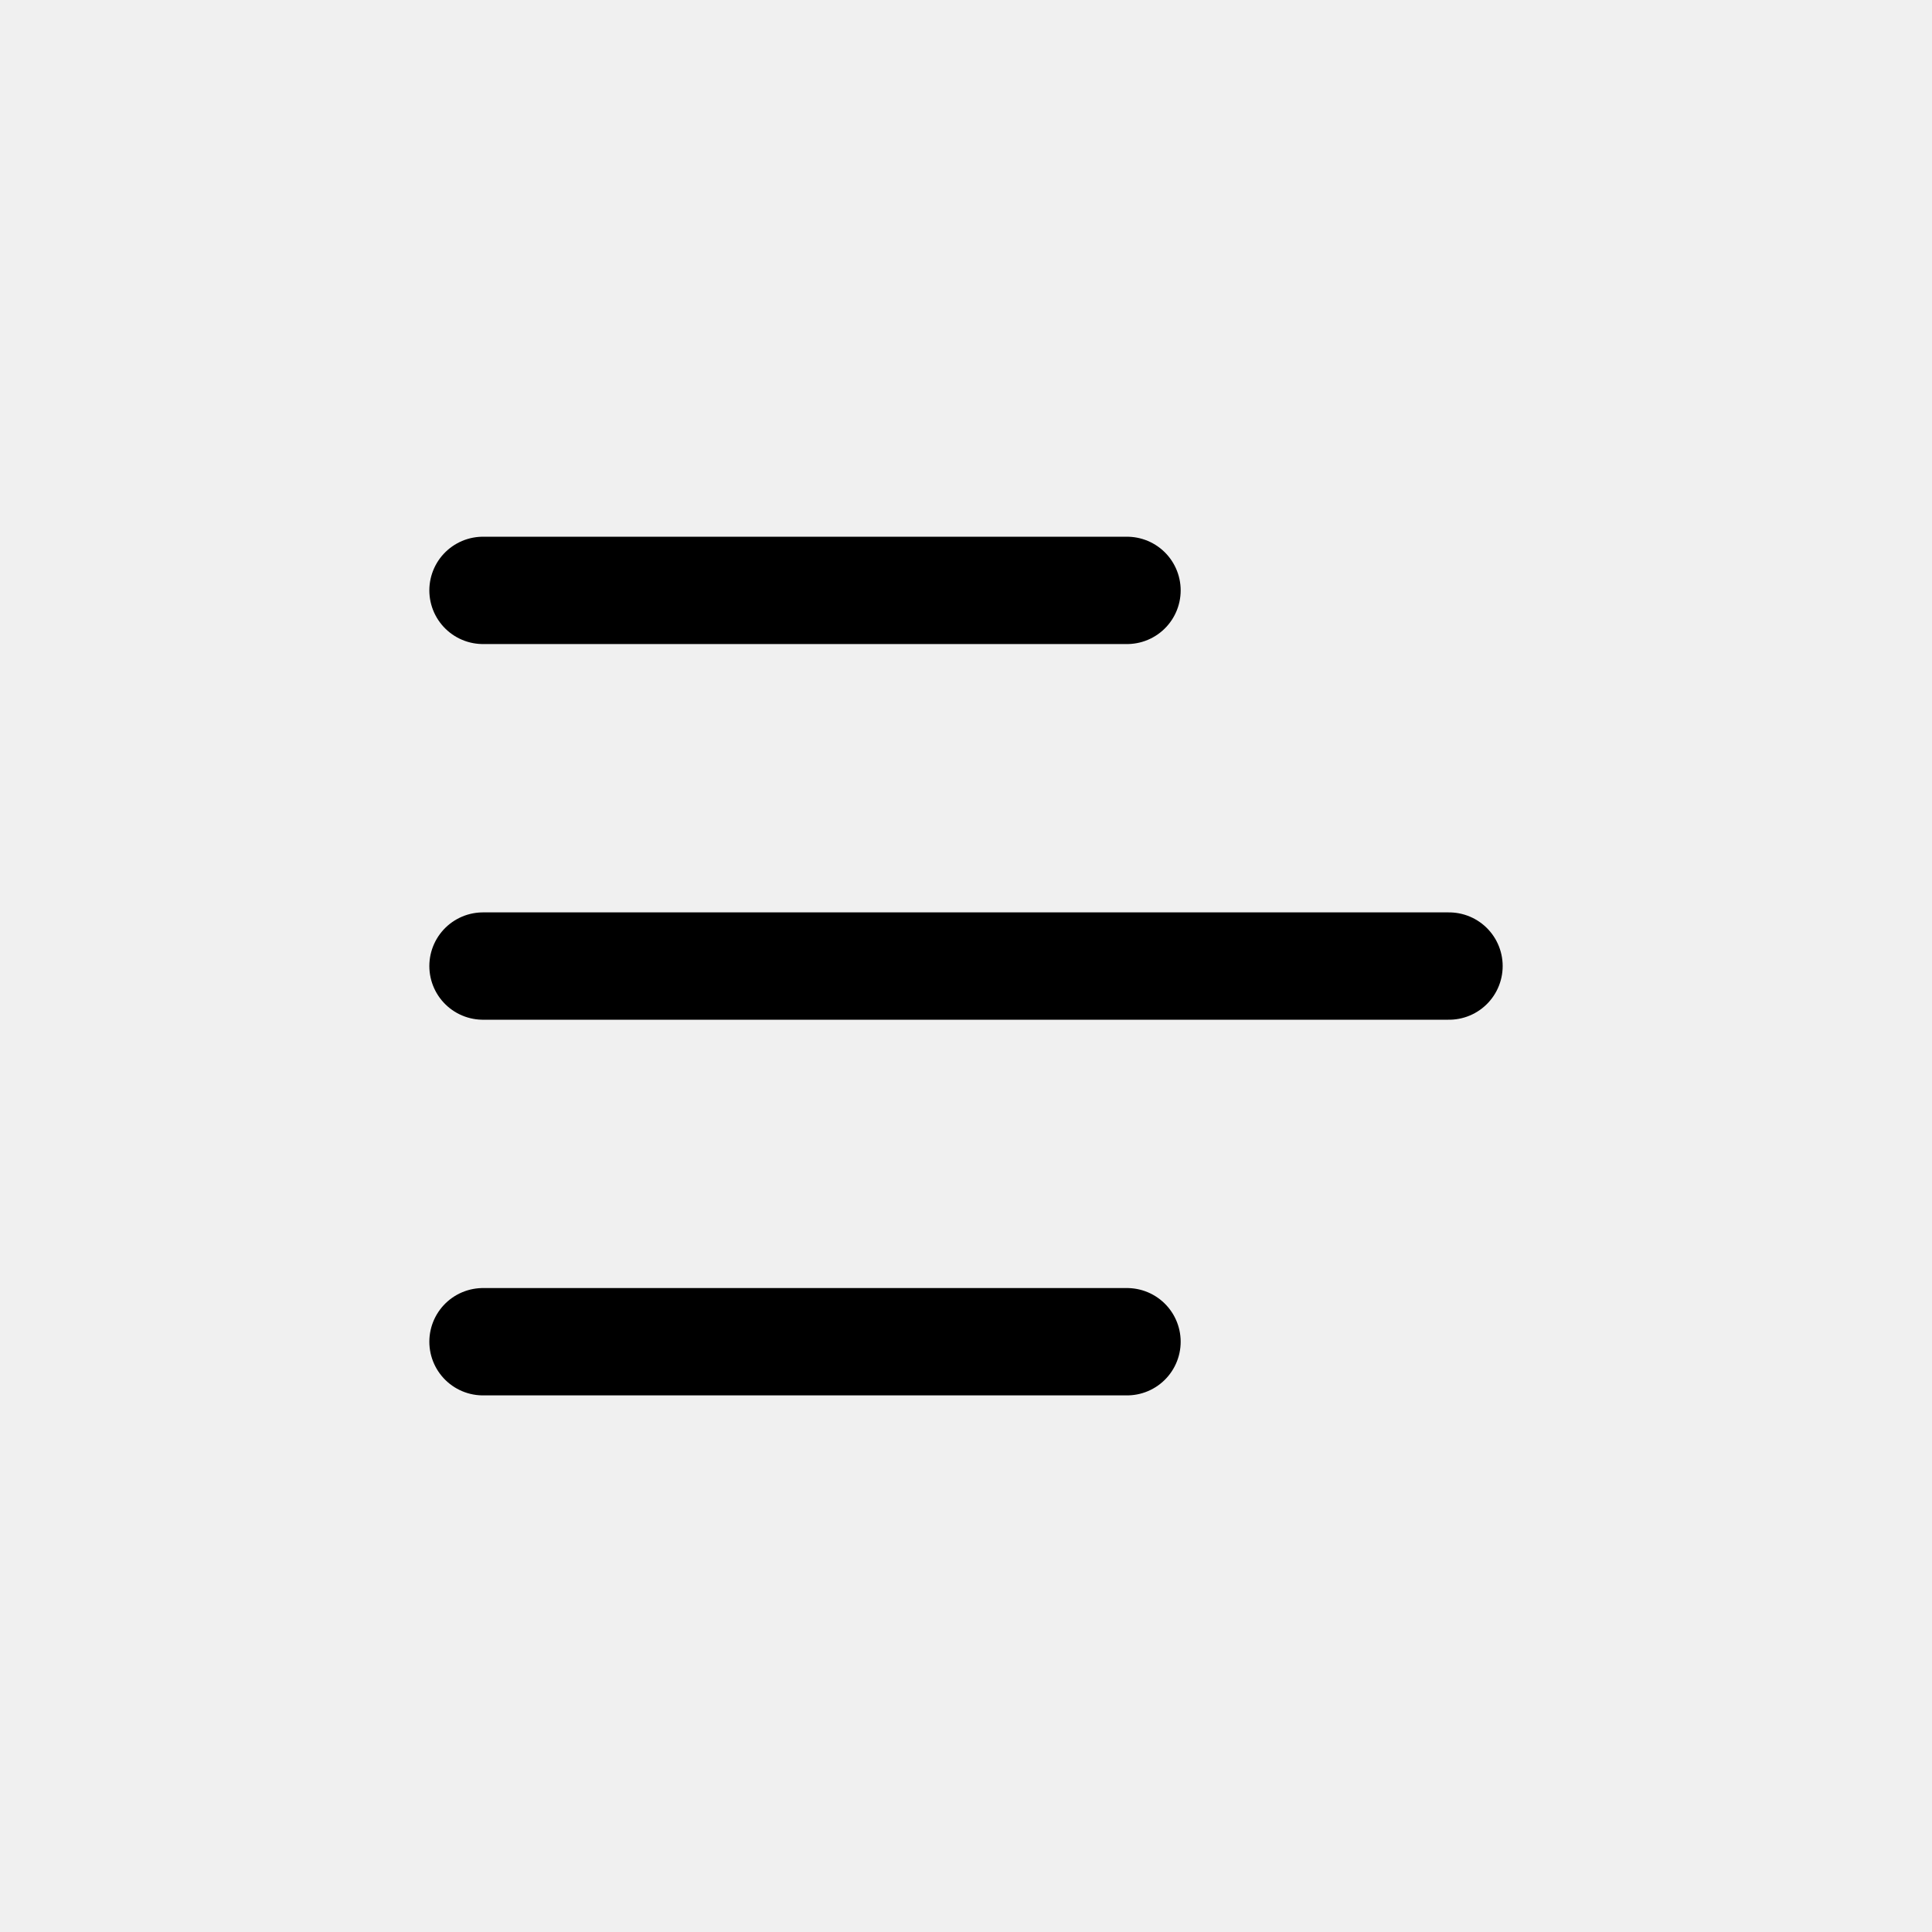
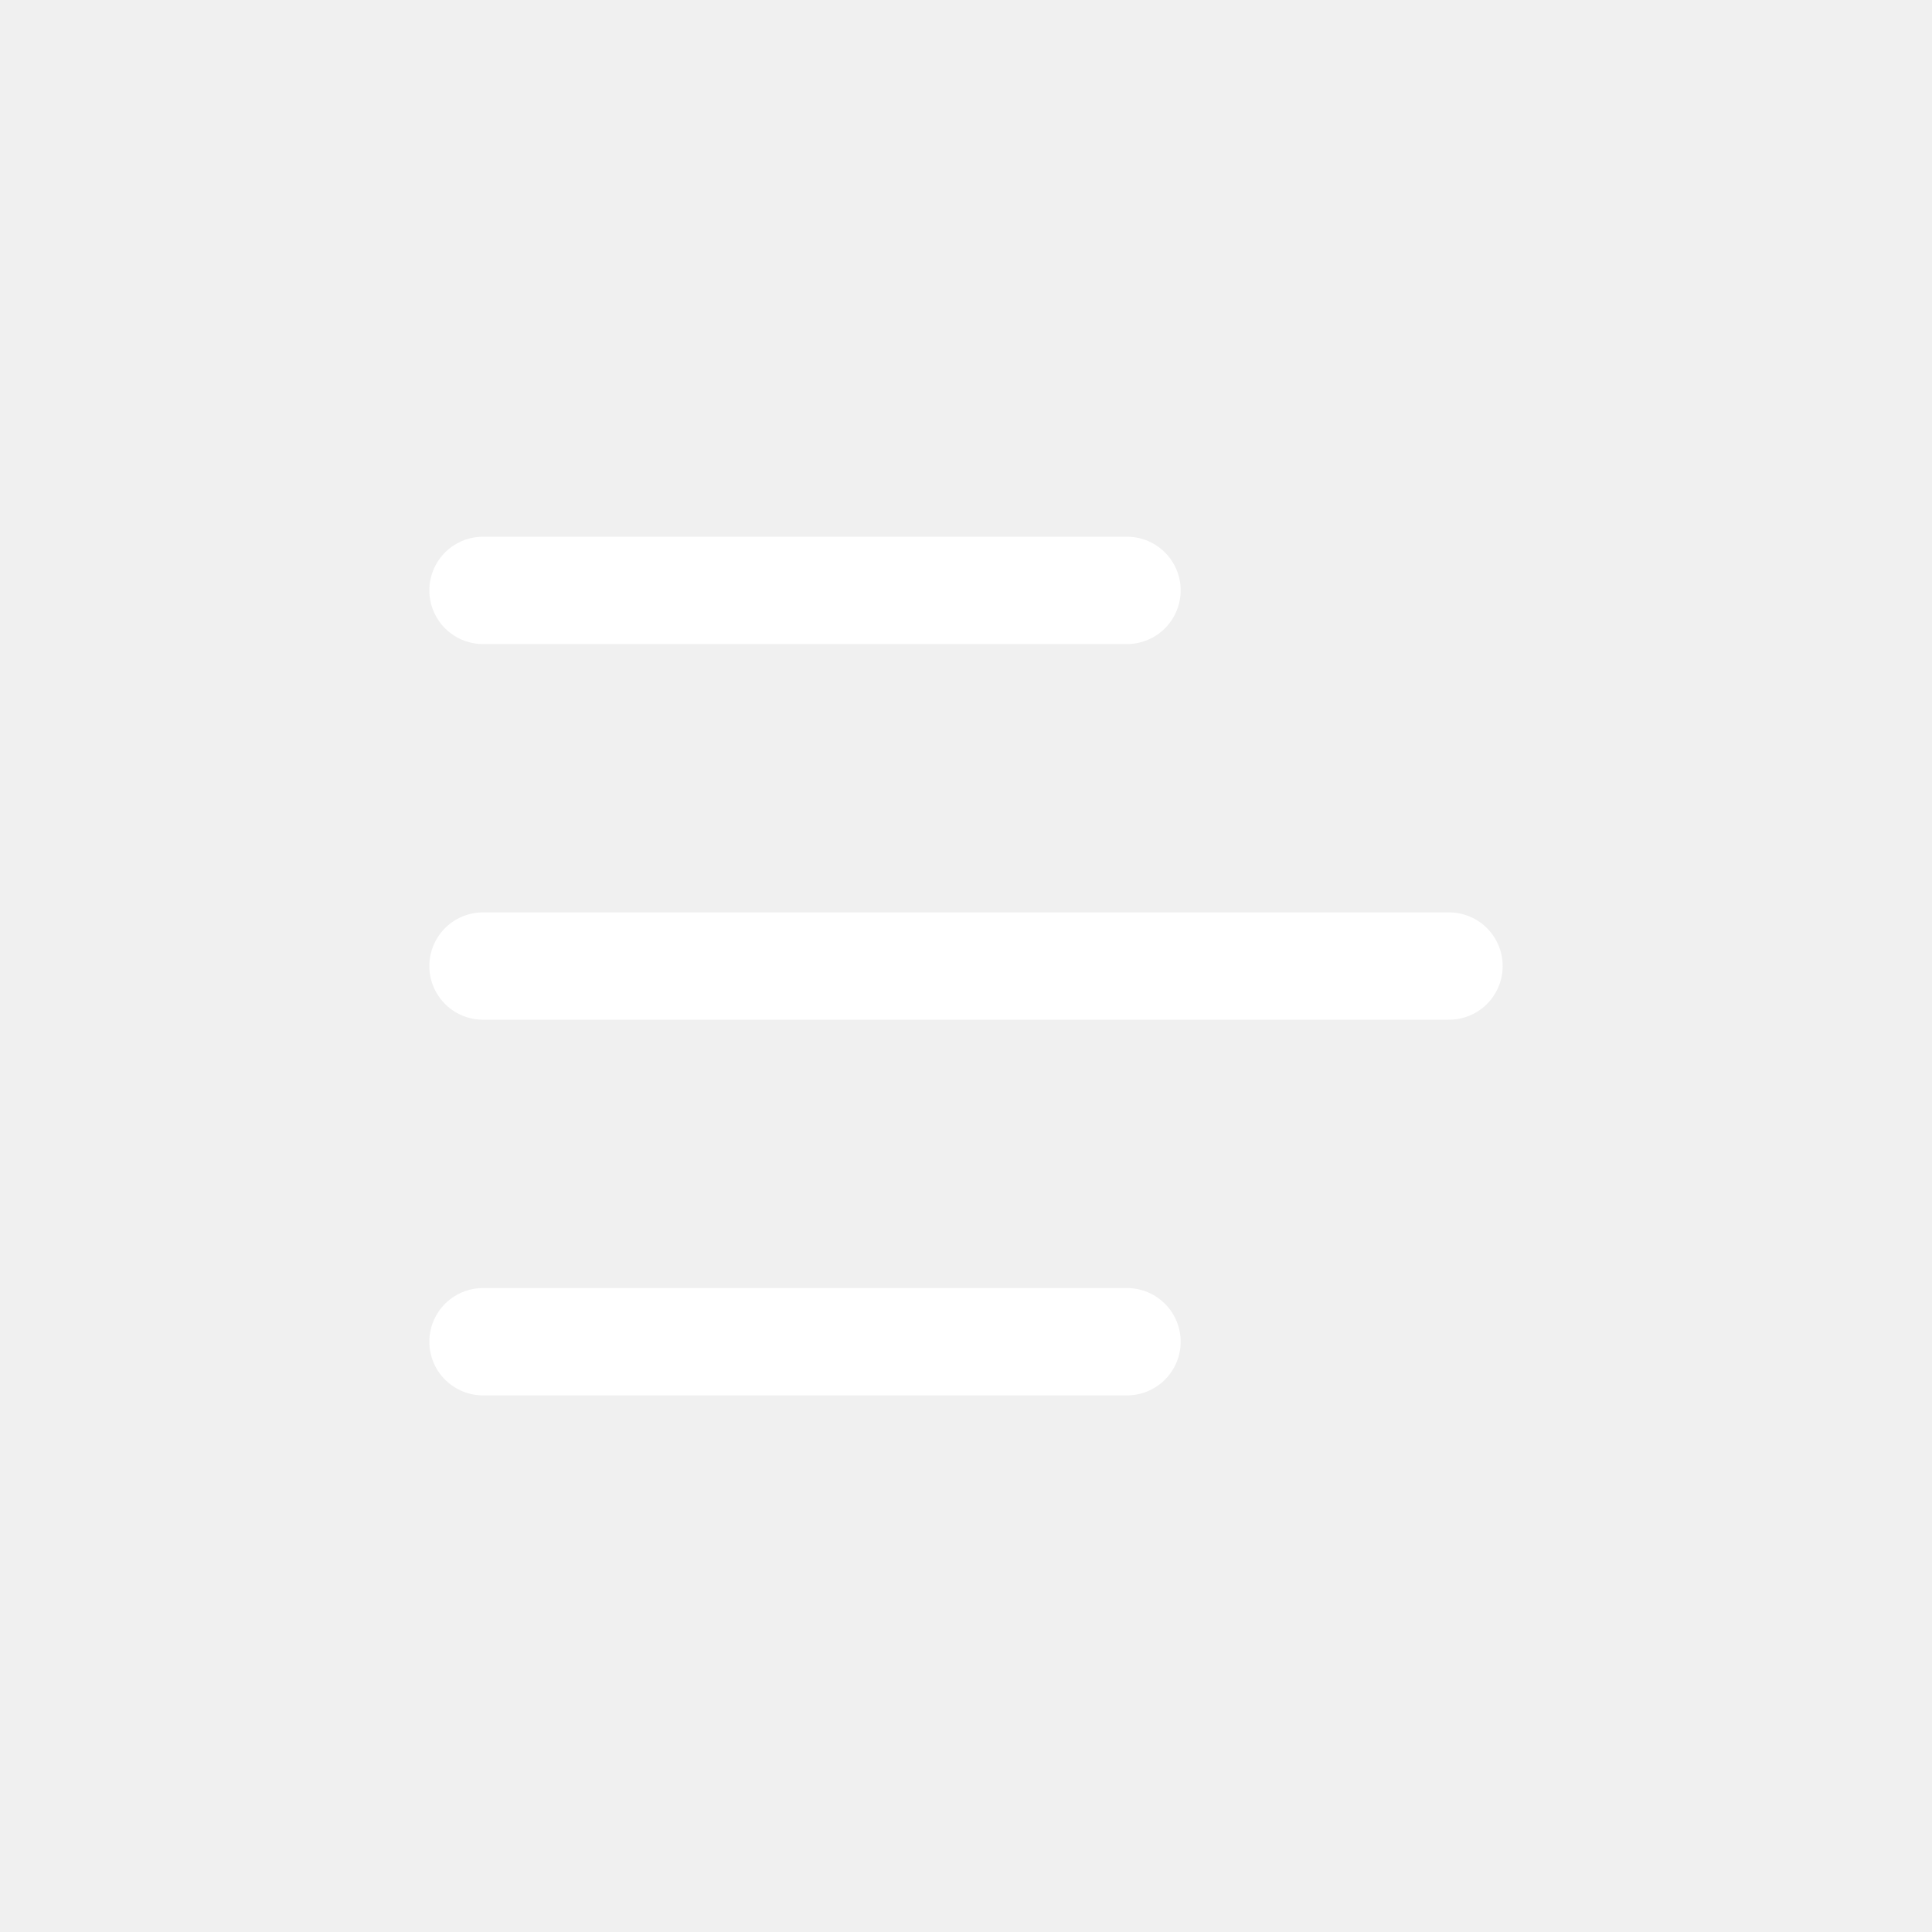
<svg xmlns="http://www.w3.org/2000/svg" width="36" height="36" viewBox="0 0 36 36">
  <g id="그룹_3879" data-name="그룹 3879" transform="translate(-323 -65)">
    <g id="그룹_2227" data-name="그룹 2227" transform="translate(322.836 65)">
      <rect id="사각형_600" data-name="사각형 600" width="36" height="36" transform="translate(0.164)" fill="none" />
    </g>
    <g id="그룹_3877" data-name="그룹 3877" transform="translate(0 0.5)">
      <g id="그룹_3876" data-name="그룹 3876" transform="translate(0 0)">
-         <path id="패스_49" data-name="패스 49" d="M1392.83,98.2h12" transform="translate(-1060.83 -22.699)" fill="none" stroke="#000" stroke-linecap="round" stroke-width="2" />
-         <path id="패스_50" data-name="패스 50" d="M1392.83,98.2h18" transform="translate(-1060.83 -15.699)" fill="none" stroke="#000" stroke-linecap="round" stroke-width="2" />
-         <path id="패스_51" data-name="패스 51" d="M1392.83,98.2h12" transform="translate(-1060.83 -8.699)" fill="none" stroke="#000" stroke-linecap="round" stroke-width="2" />
+         <path id="패스_49" data-name="패스 49" d="M1392.83,98.2h12" transform="translate(-1060.83 -22.699)" fill="none" stroke="#fff" stroke-linecap="round" stroke-width="2" />
+         <path id="패스_50" data-name="패스 50" d="M1392.83,98.2h18" transform="translate(-1060.83 -15.699)" fill="none" stroke="#fff" stroke-linecap="round" stroke-width="2" />
+         <path id="패스_51" data-name="패스 51" d="M1392.83,98.2h12" transform="translate(-1060.83 -8.699)" fill="none" stroke="#fff" stroke-linecap="round" stroke-width="2" />
      </g>
    </g>
  </g>
</svg>
